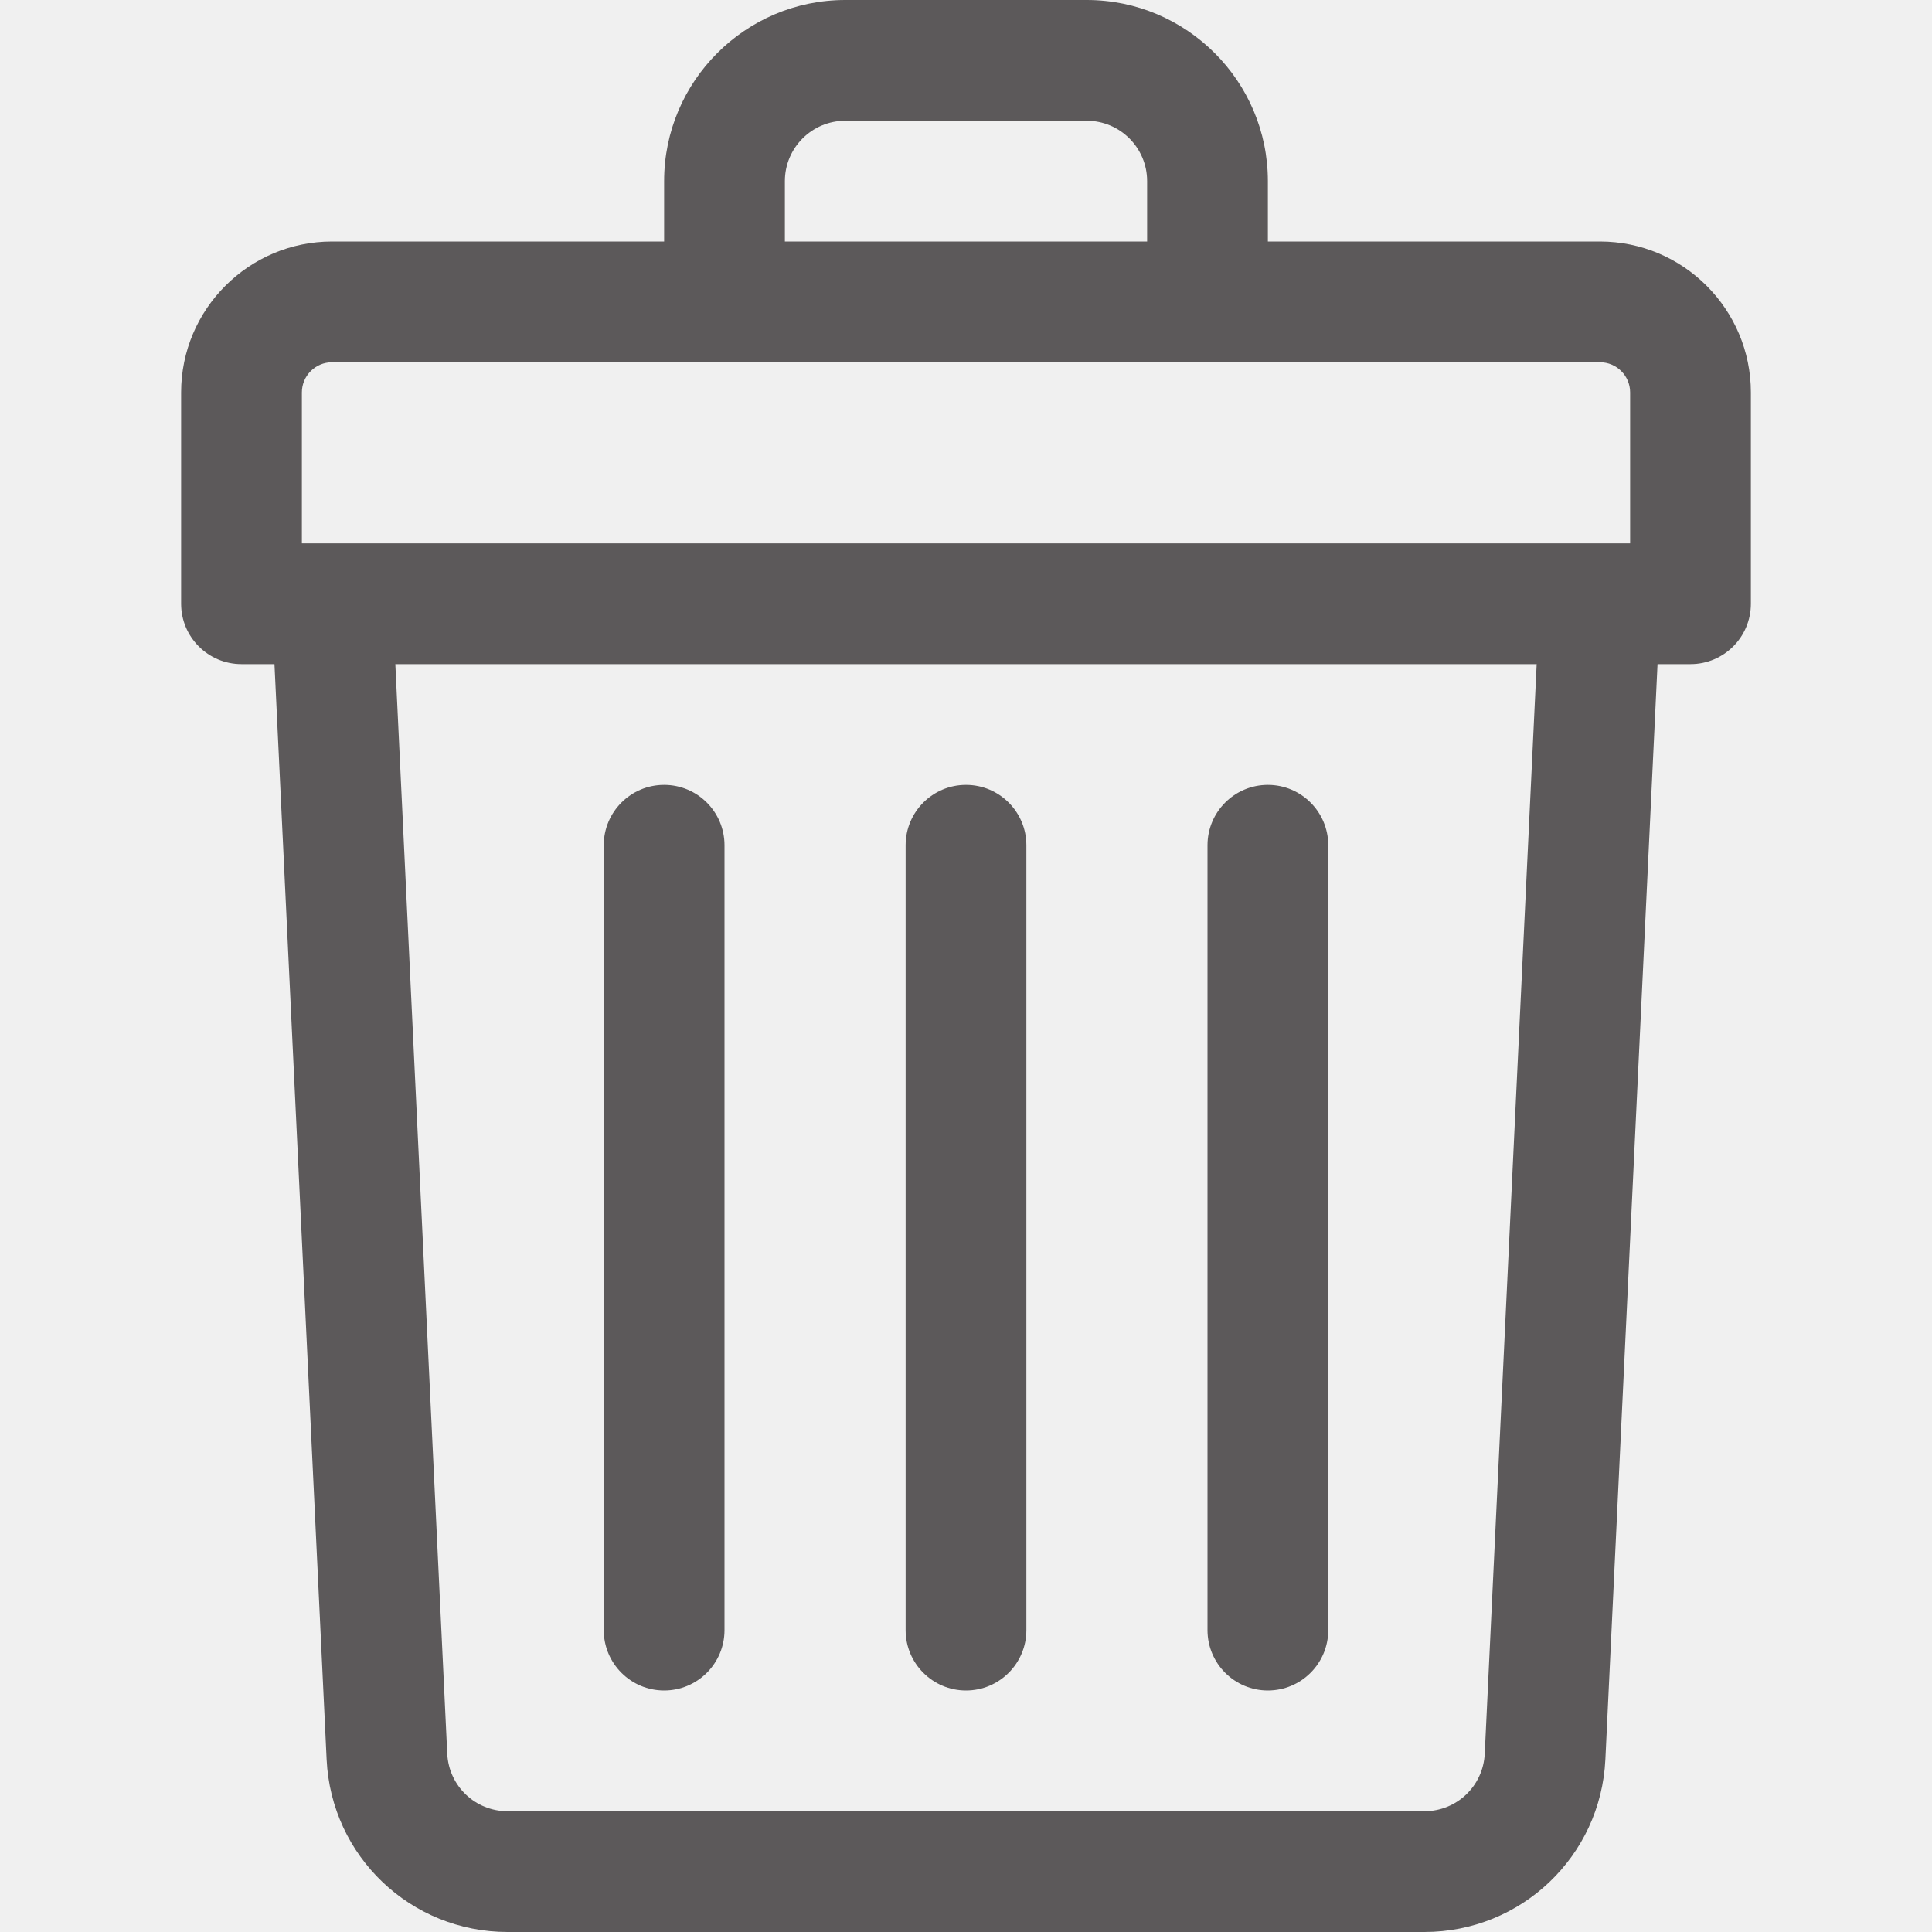
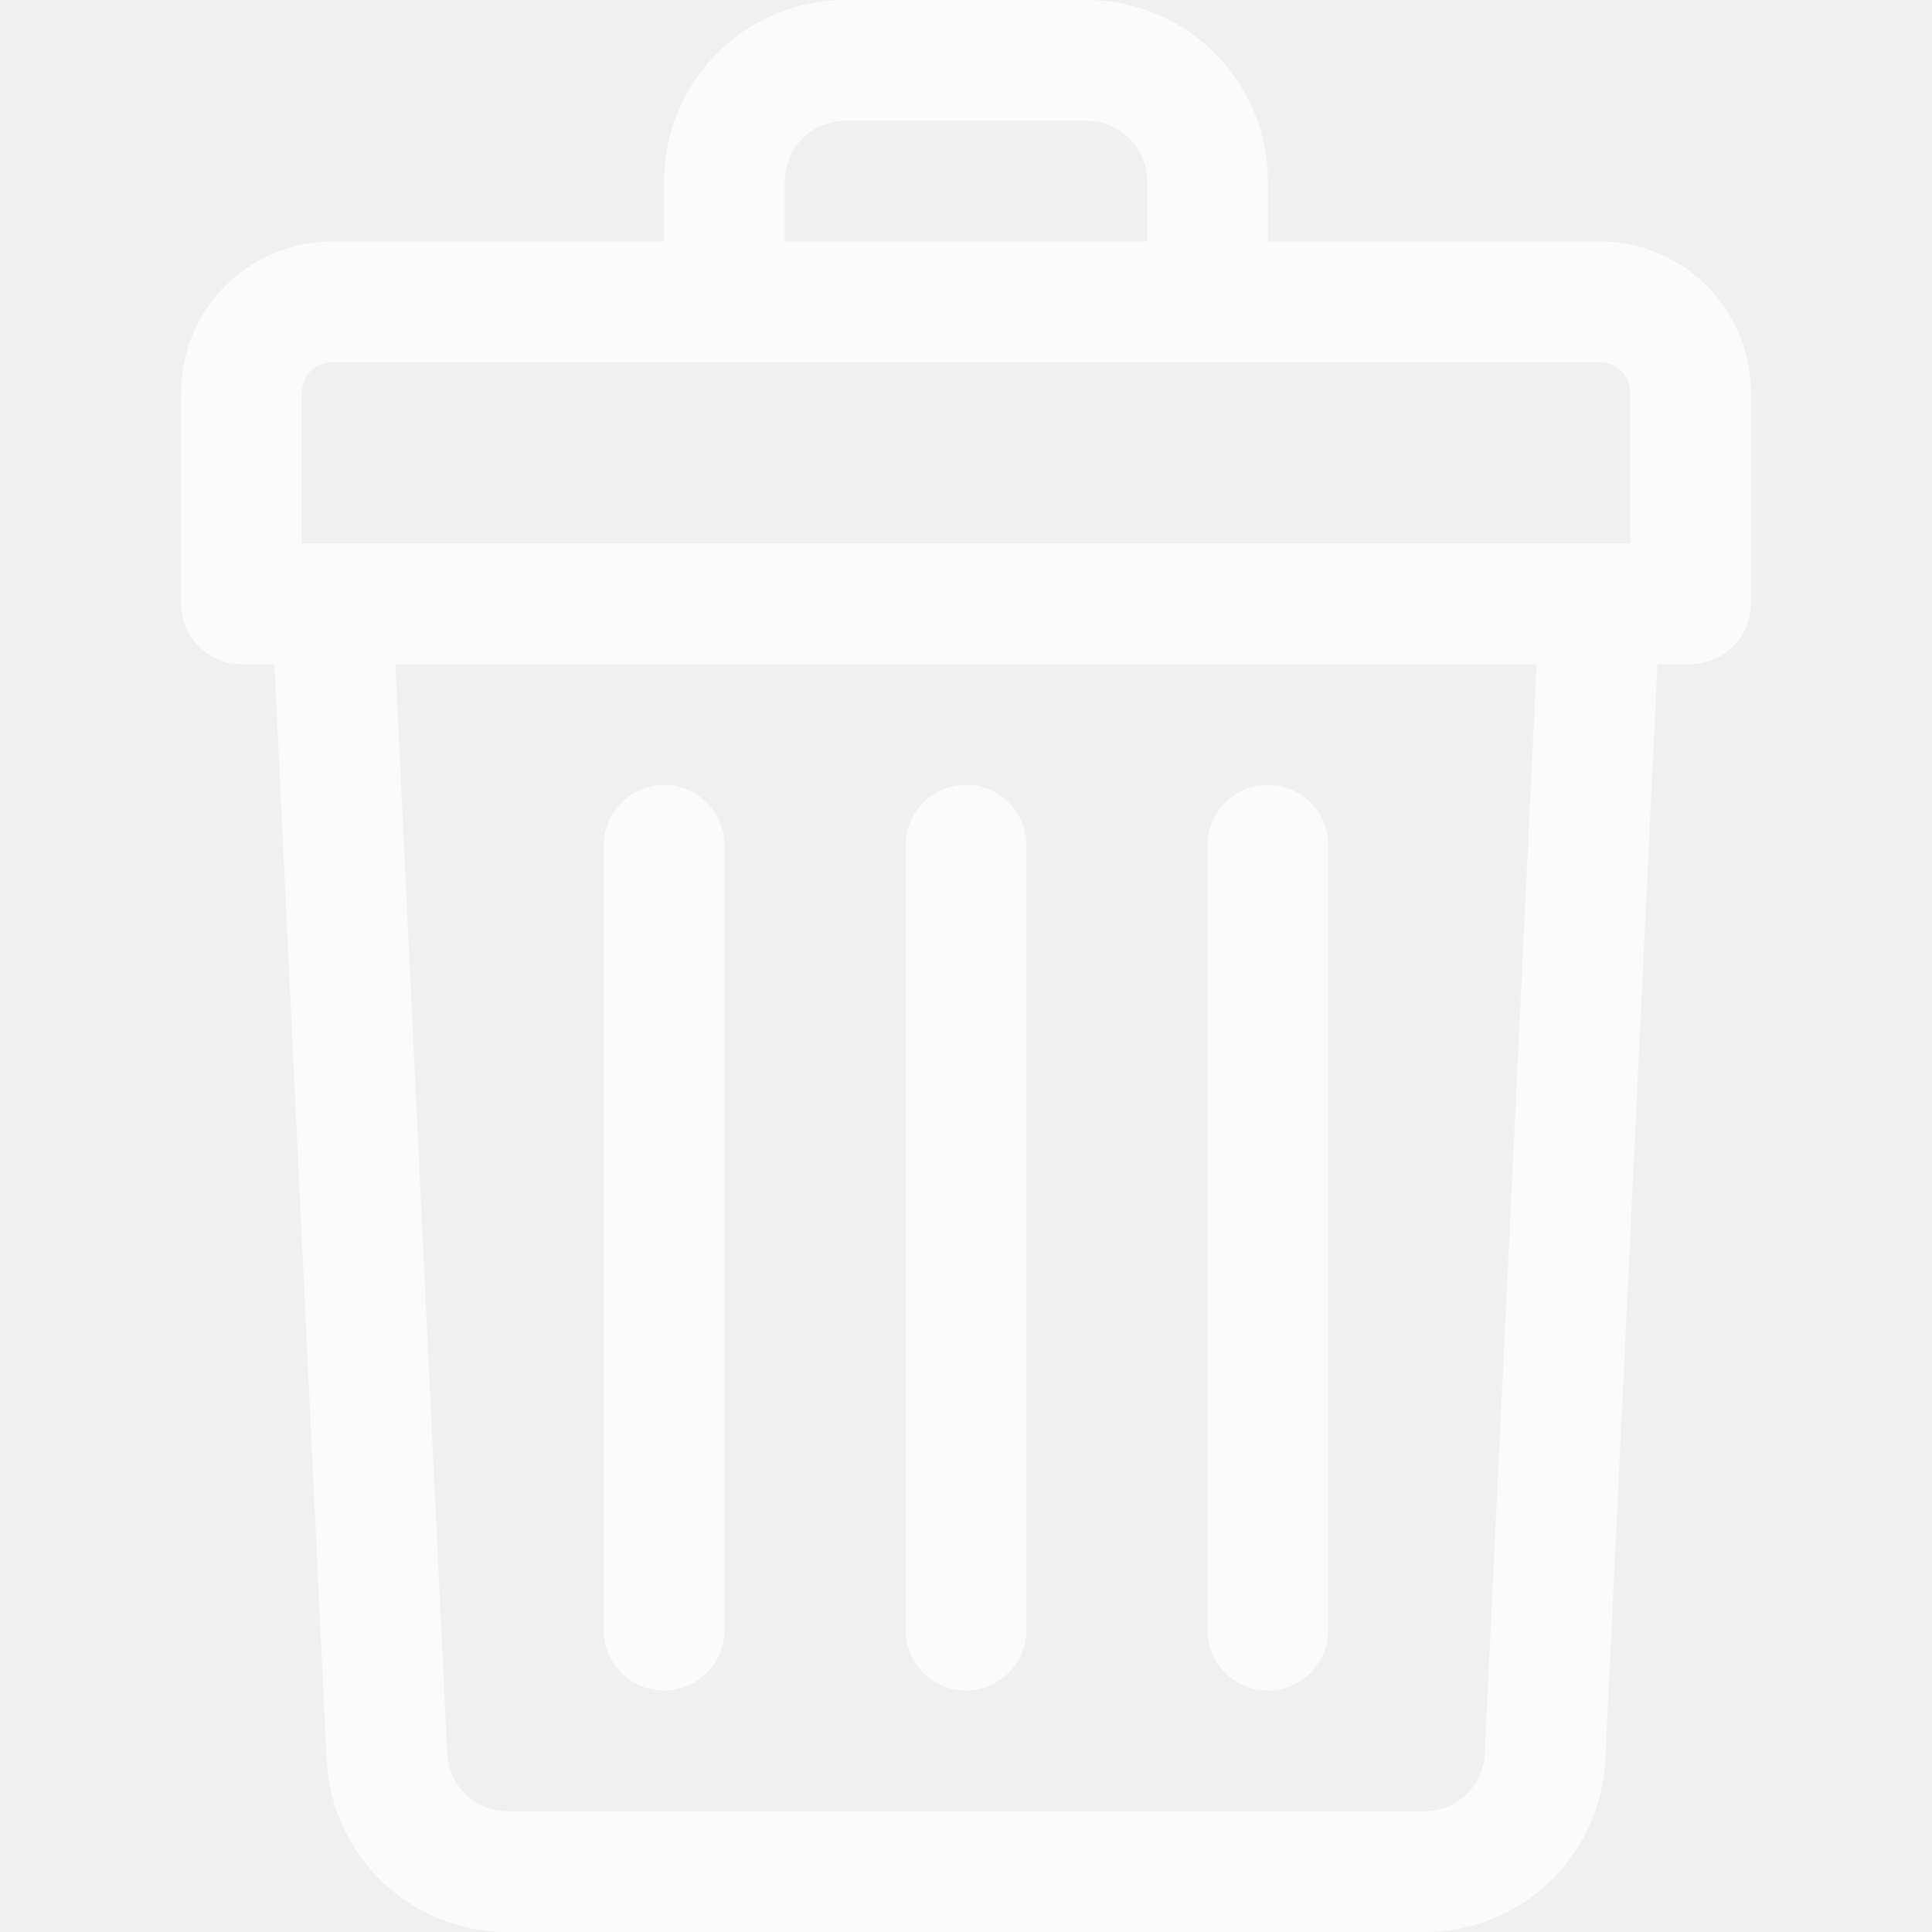
<svg xmlns="http://www.w3.org/2000/svg" width="16" height="16" viewBox="0 0 16 16" fill="none">
-   <path d="M13.25 2H10.5V1.5C10.5 0.673 9.827 0 9 0H7C6.173 0 5.5 0.673 5.5 1.5V2H2.75C2.061 2 1.5 2.561 1.5 3.25V5C1.5 5.276 1.724 5.5 2 5.5H2.273L2.705 14.571C2.743 15.373 3.401 16 4.204 16H11.796C12.598 16 13.257 15.373 13.295 14.571L13.727 5.5H14C14.276 5.5 14.5 5.276 14.5 5V3.25C14.5 2.561 13.939 2 13.25 2ZM6.5 1.5C6.5 1.224 6.724 1 7 1H9C9.276 1 9.5 1.224 9.5 1.5V2H6.5V1.5ZM2.5 3.25C2.5 3.112 2.612 3 2.75 3H13.25C13.388 3 13.5 3.112 13.5 3.25V4.5C13.346 4.5 3.139 4.5 2.5 4.5V3.25ZM12.296 14.524C12.283 14.791 12.064 15 11.796 15H4.204C3.936 15 3.717 14.791 3.704 14.524L3.274 5.5H12.726L12.296 14.524Z" fill="#231F20" fill-opacity="0.72" />
-   <path d="M8 14C8.276 14 8.5 13.776 8.5 13.5V7C8.5 6.724 8.276 6.5 8 6.5C7.724 6.5 7.5 6.724 7.5 7V13.5C7.5 13.776 7.724 14 8 14Z" fill="#231F20" fill-opacity="0.72" />
-   <path d="M10.5 14C10.776 14 11 13.776 11 13.5V7C11 6.724 10.776 6.5 10.5 6.5C10.224 6.5 10 6.724 10 7V13.5C10 13.776 10.224 14 10.5 14Z" fill="#231F20" fill-opacity="0.72" />
-   <path d="M5.5 14C5.776 14 6 13.776 6 13.5V7C6 6.724 5.776 6.5 5.5 6.5C5.224 6.5 5 6.724 5 7V13.5C5 13.776 5.224 14 5.5 14Z" fill="#231F20" fill-opacity="0.72" />
+   <path d="M13.25 2H10.5V1.5C10.5 0.673 9.827 0 9 0H7C6.173 0 5.5 0.673 5.5 1.5V2H2.75C2.061 2 1.5 2.561 1.5 3.25V5C1.5 5.276 1.724 5.5 2 5.5H2.273L2.705 14.571C2.743 15.373 3.401 16 4.204 16H11.796C12.598 16 13.257 15.373 13.295 14.571L13.727 5.5H14C14.276 5.5 14.5 5.276 14.5 5V3.25C14.5 2.561 13.939 2 13.25 2ZM6.5 1.5C6.5 1.224 6.724 1 7 1H9C9.276 1 9.5 1.224 9.5 1.5V2H6.5V1.5ZM2.5 3.25C2.5 3.112 2.612 3 2.75 3H13.25C13.388 3 13.5 3.112 13.5 3.25V4.5C13.346 4.5 3.139 4.5 2.5 4.5V3.25ZM12.296 14.524C12.283 14.791 12.064 15 11.796 15H4.204C3.936 15 3.717 14.791 3.704 14.524L3.274 5.5H12.726L12.296 14.524Z" fill="#fff" fill-opacity="0.72" />
+   <path d="M8 14C8.276 14 8.5 13.776 8.5 13.5V7C8.5 6.724 8.276 6.5 8 6.5C7.724 6.5 7.5 6.724 7.5 7V13.5C7.5 13.776 7.724 14 8 14Z" fill="#fff" fill-opacity="0.72" />
+   <path d="M10.5 14C10.776 14 11 13.776 11 13.5V7C11 6.724 10.776 6.5 10.5 6.5C10.224 6.5 10 6.724 10 7V13.5C10 13.776 10.224 14 10.5 14Z" fill="#fff" fill-opacity="0.72" />
+   <path d="M5.5 14C5.776 14 6 13.776 6 13.5V7C6 6.724 5.776 6.5 5.5 6.5C5.224 6.5 5 6.724 5 7V13.5C5 13.776 5.224 14 5.5 14Z" fill="#fff" fill-opacity="0.72" />
</svg>
